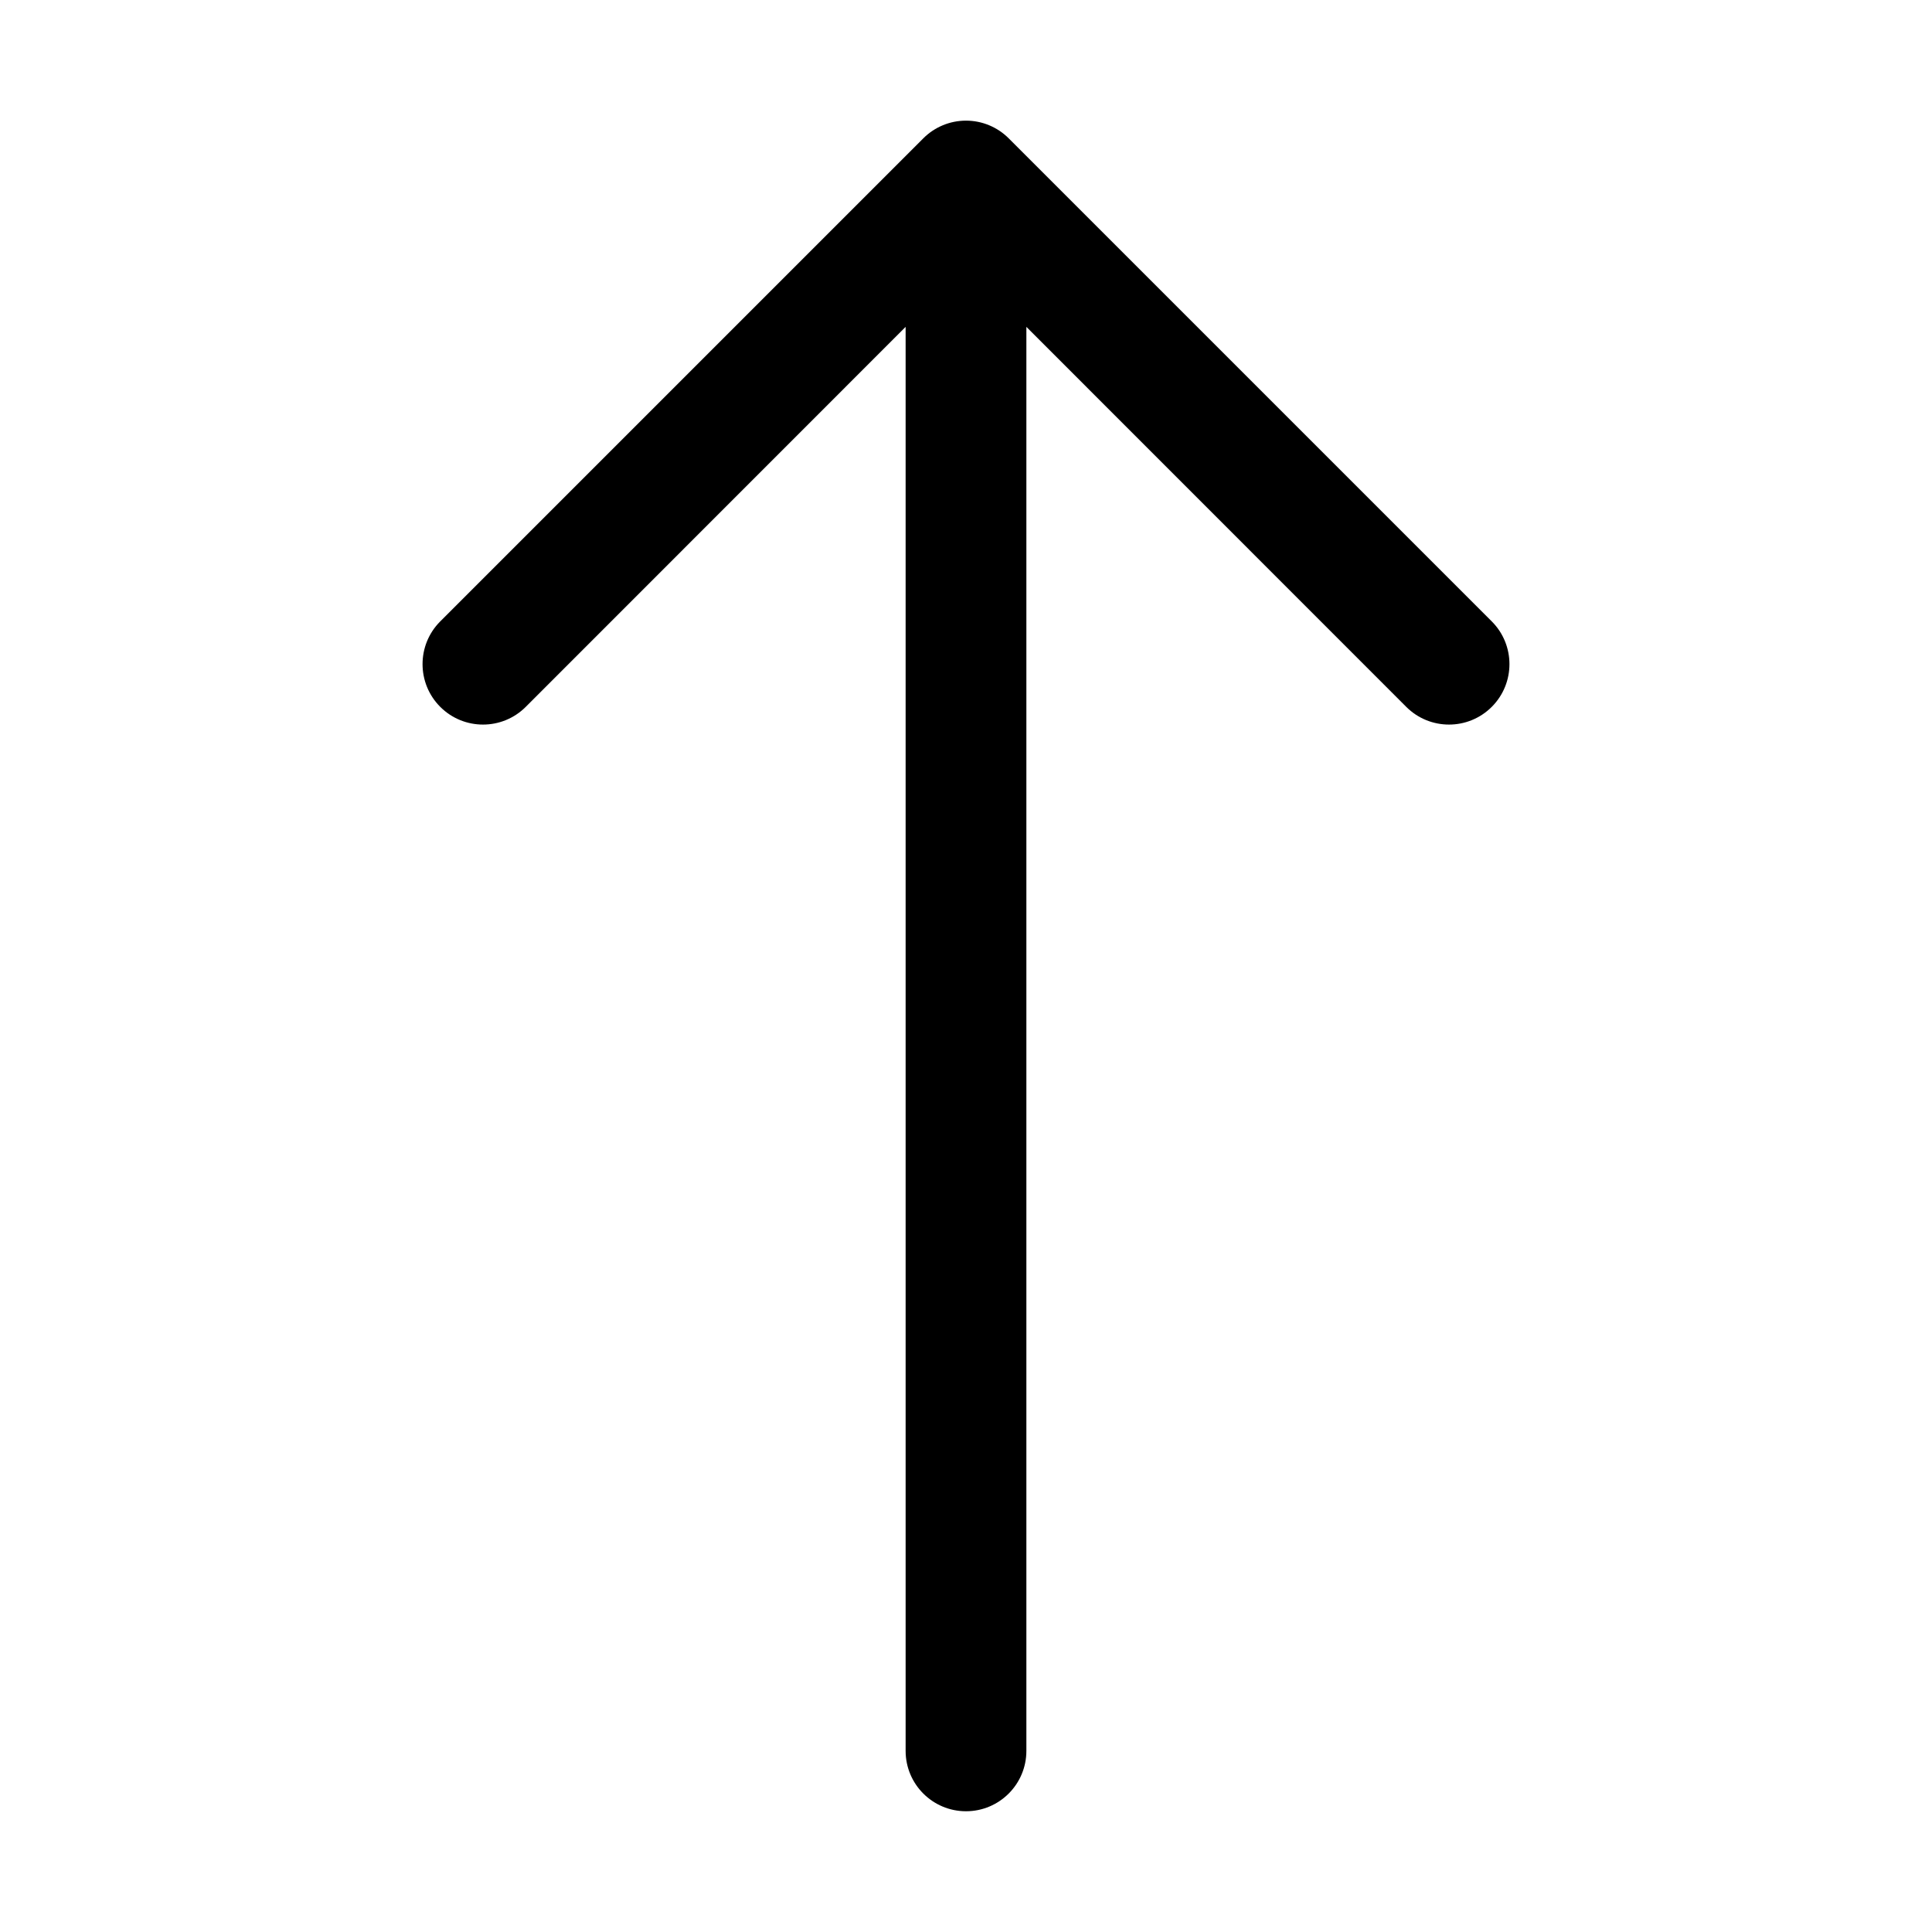
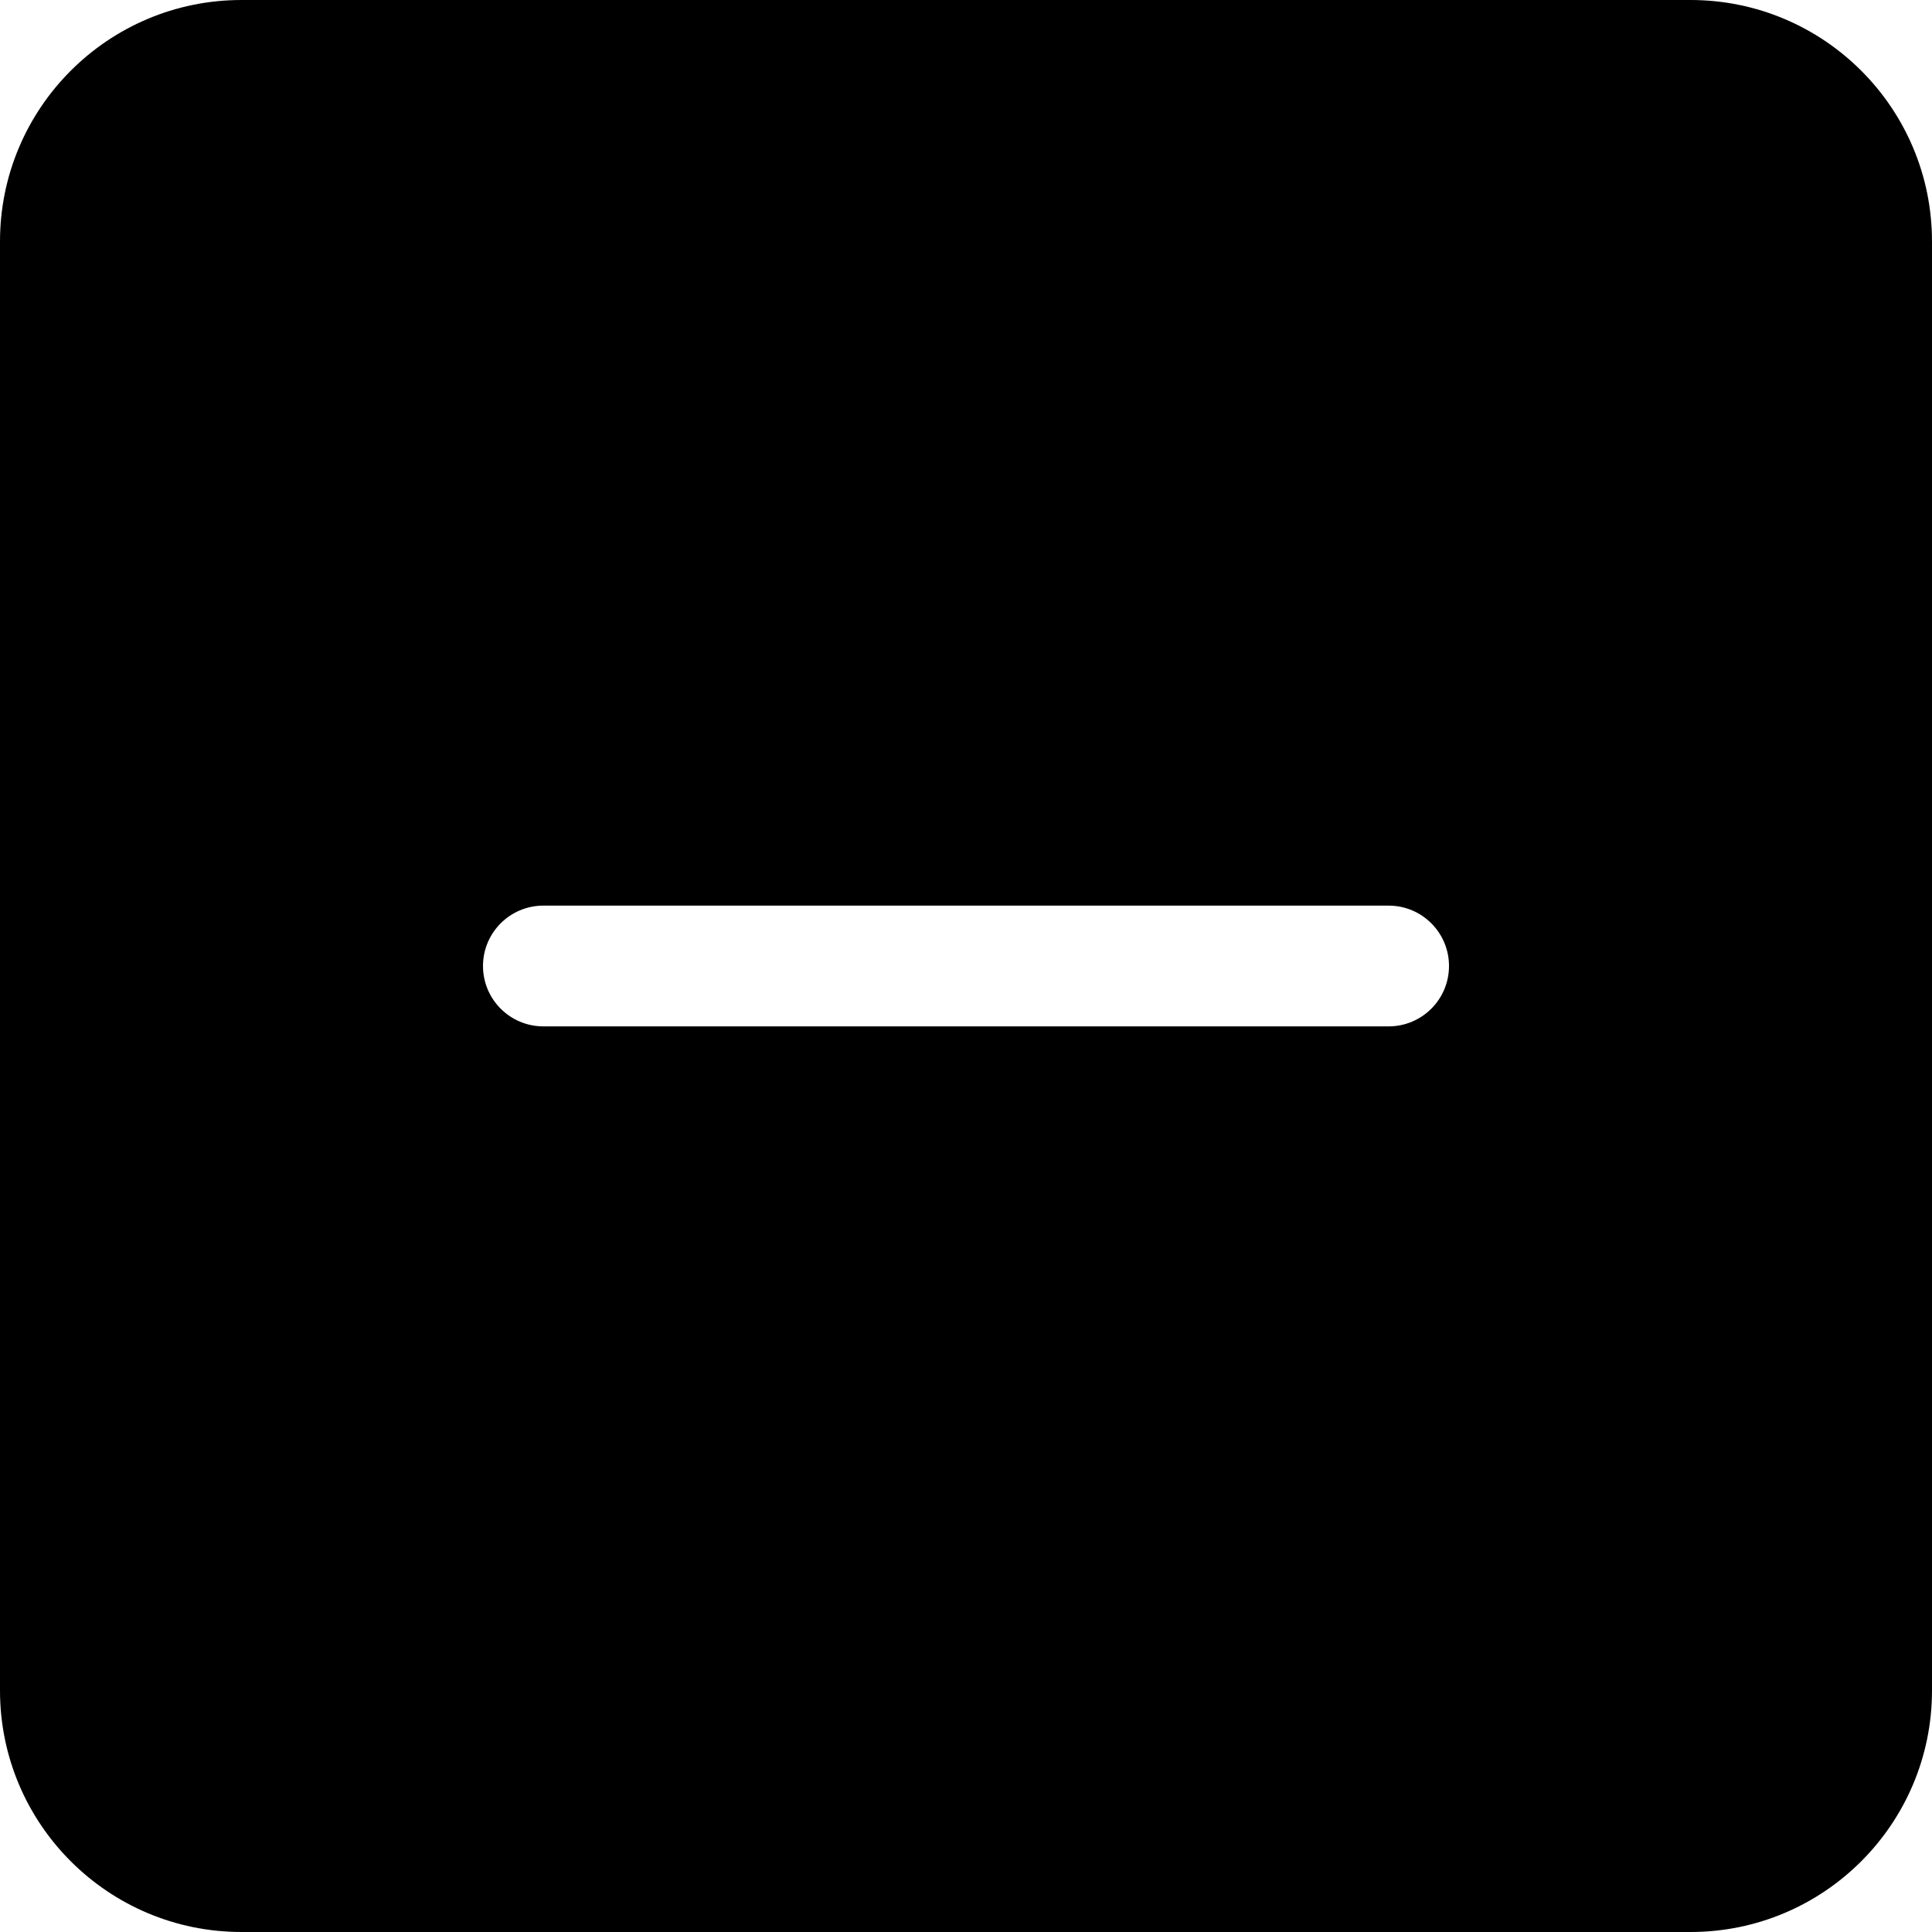
- <svg xmlns="http://www.w3.org/2000/svg" width="16" height="16" fill="currentColor" class="bi bi-arrow-up" viewBox="0 0 16 16">
-   <path fill-rule="evenodd" d="M8 15a.5.5 0 0 0 .5-.5V2.707l3.146 3.147a.5.5 0 0 0 .708-.708l-4-4a.5.5 0 0 0-.708 0l-4 4a.5.5 0 1 0 .708.708L7.5 2.707V14.5a.5.5 0 0 0 .5.5z" />
+ <svg xmlns="http://www.w3.org/2000/svg" width="16" height="16" fill="currentColor" class="bi bi-dash-square-fill" viewBox="0 0 16 16">
+   <path d="M2 0a2 2 0 0 0-2 2v12a2 2 0 0 0 2 2h12a2 2 0 0 0 2-2V2a2 2 0 0 0-2-2H2zm2.5 7.5h7a.5.5 0 0 1 0 1h-7a.5.5 0 0 1 0-1z" />
</svg>
